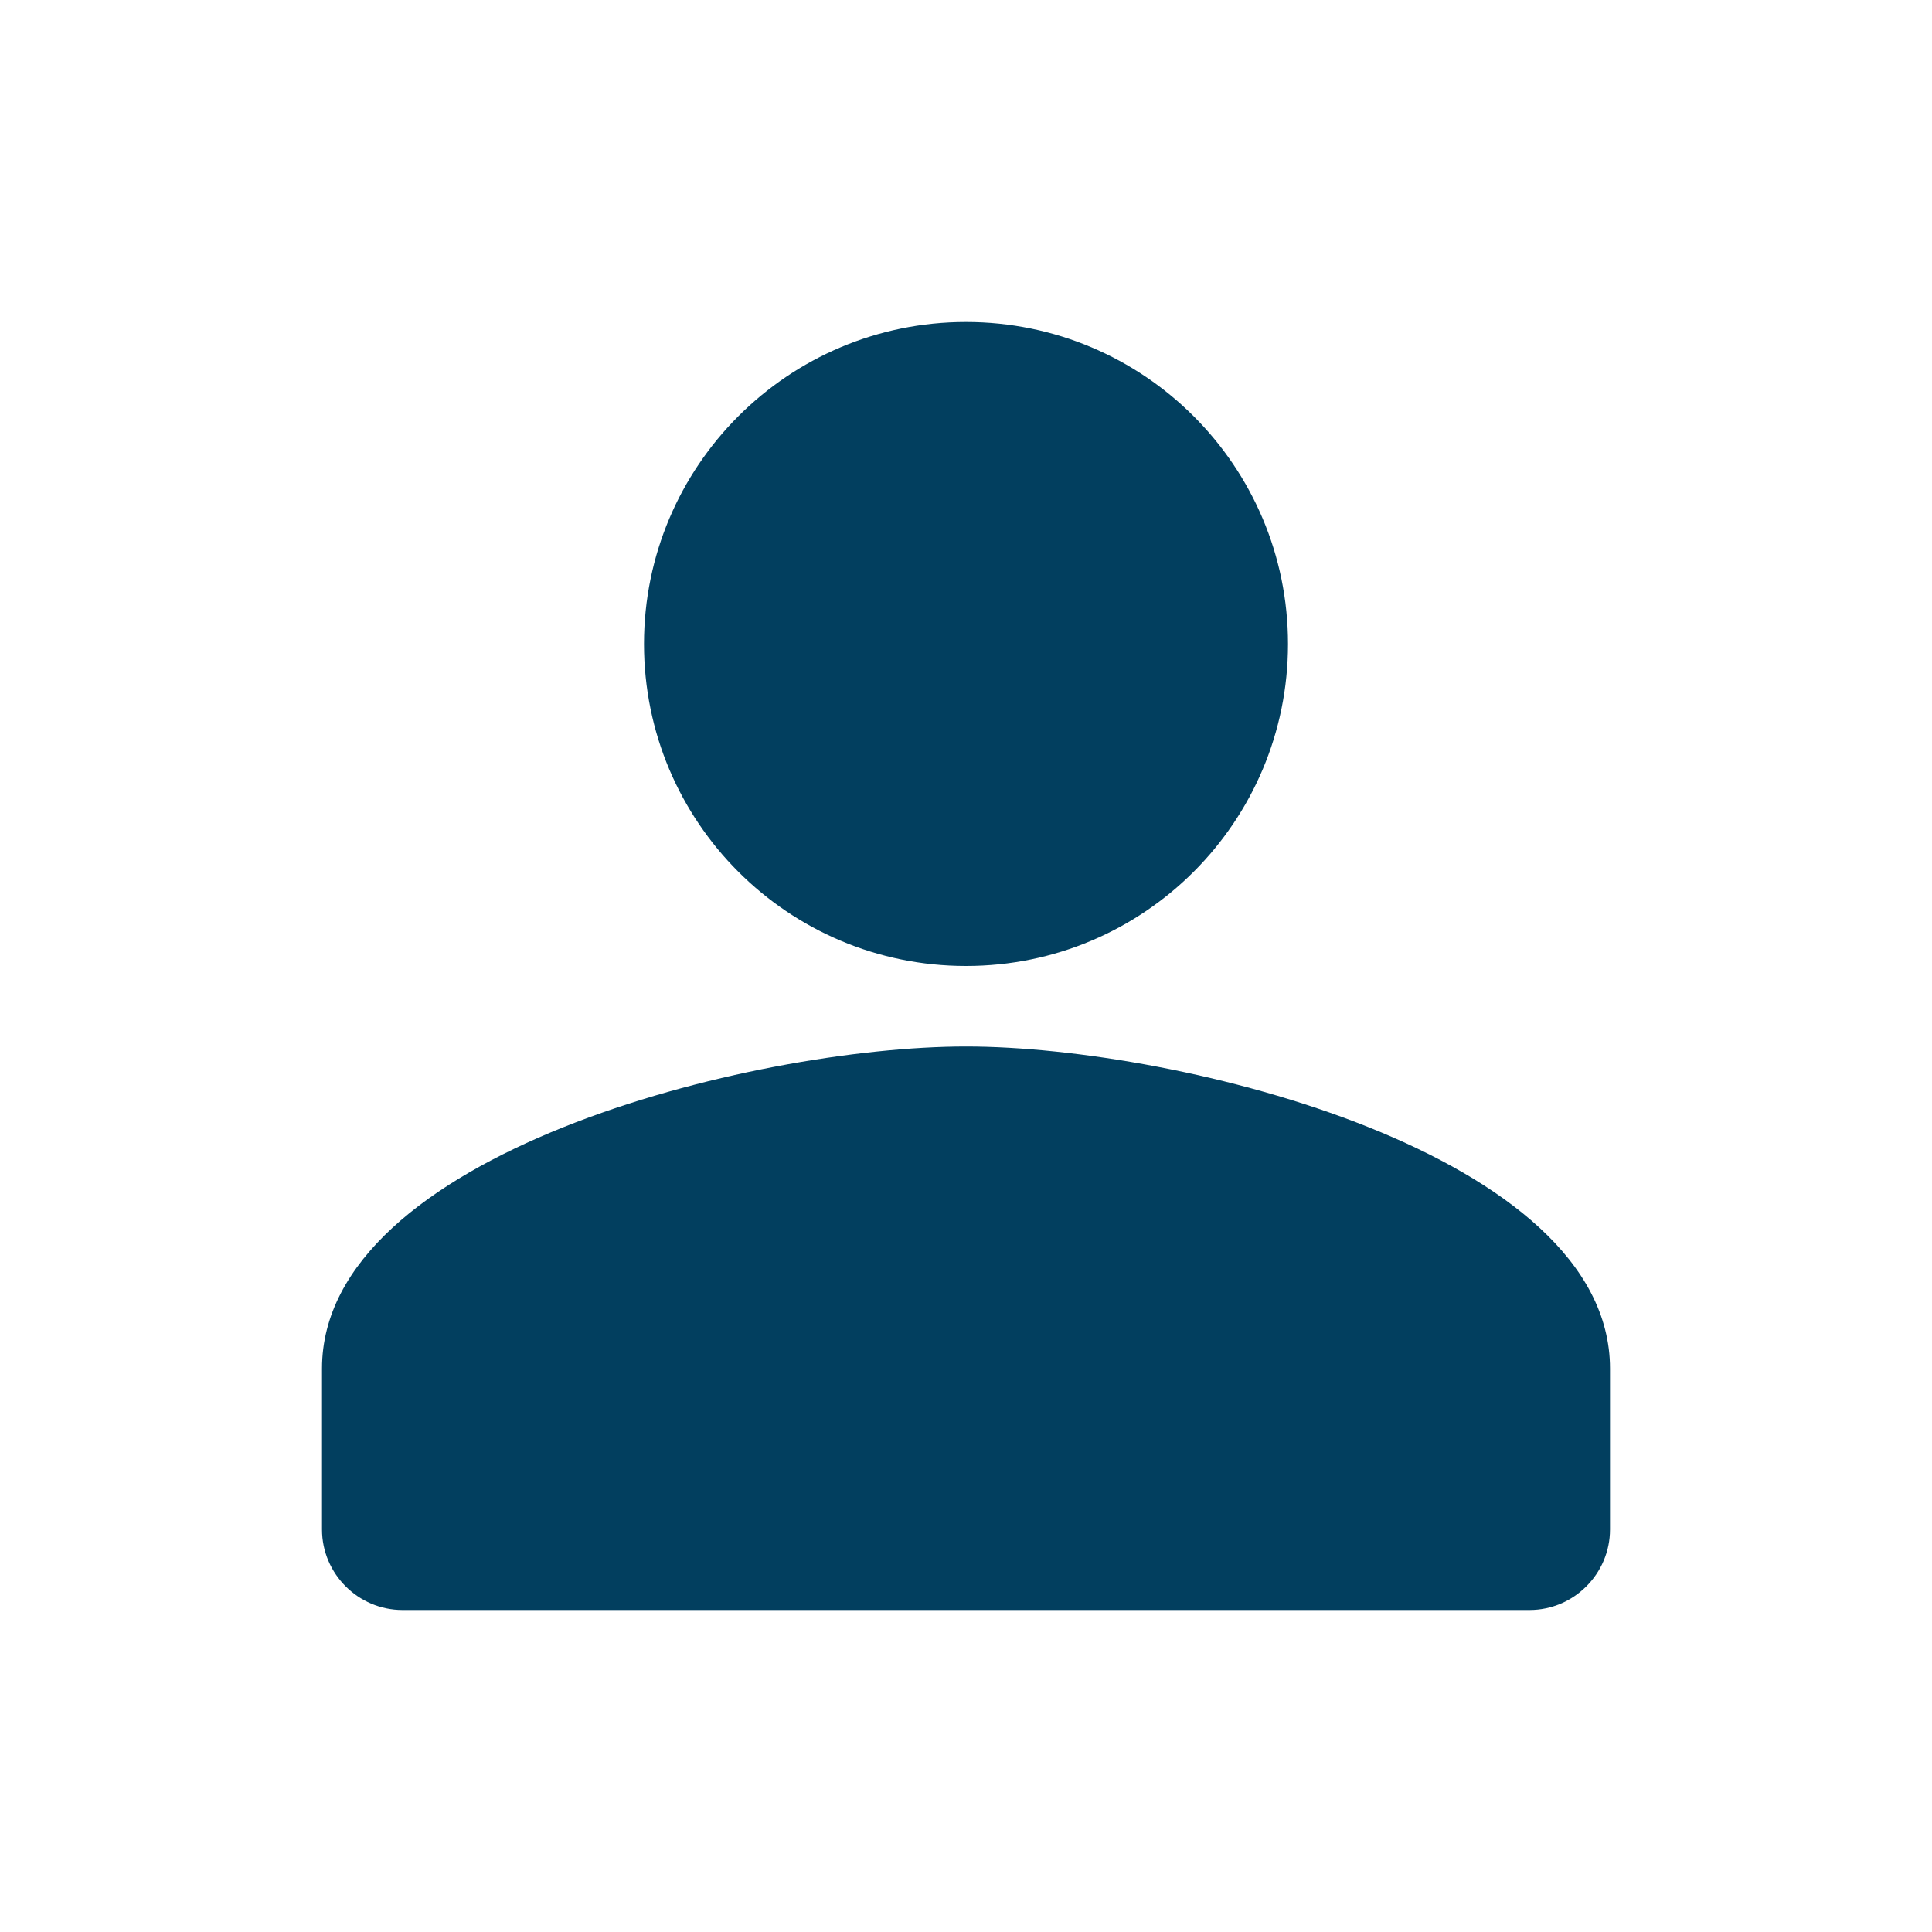
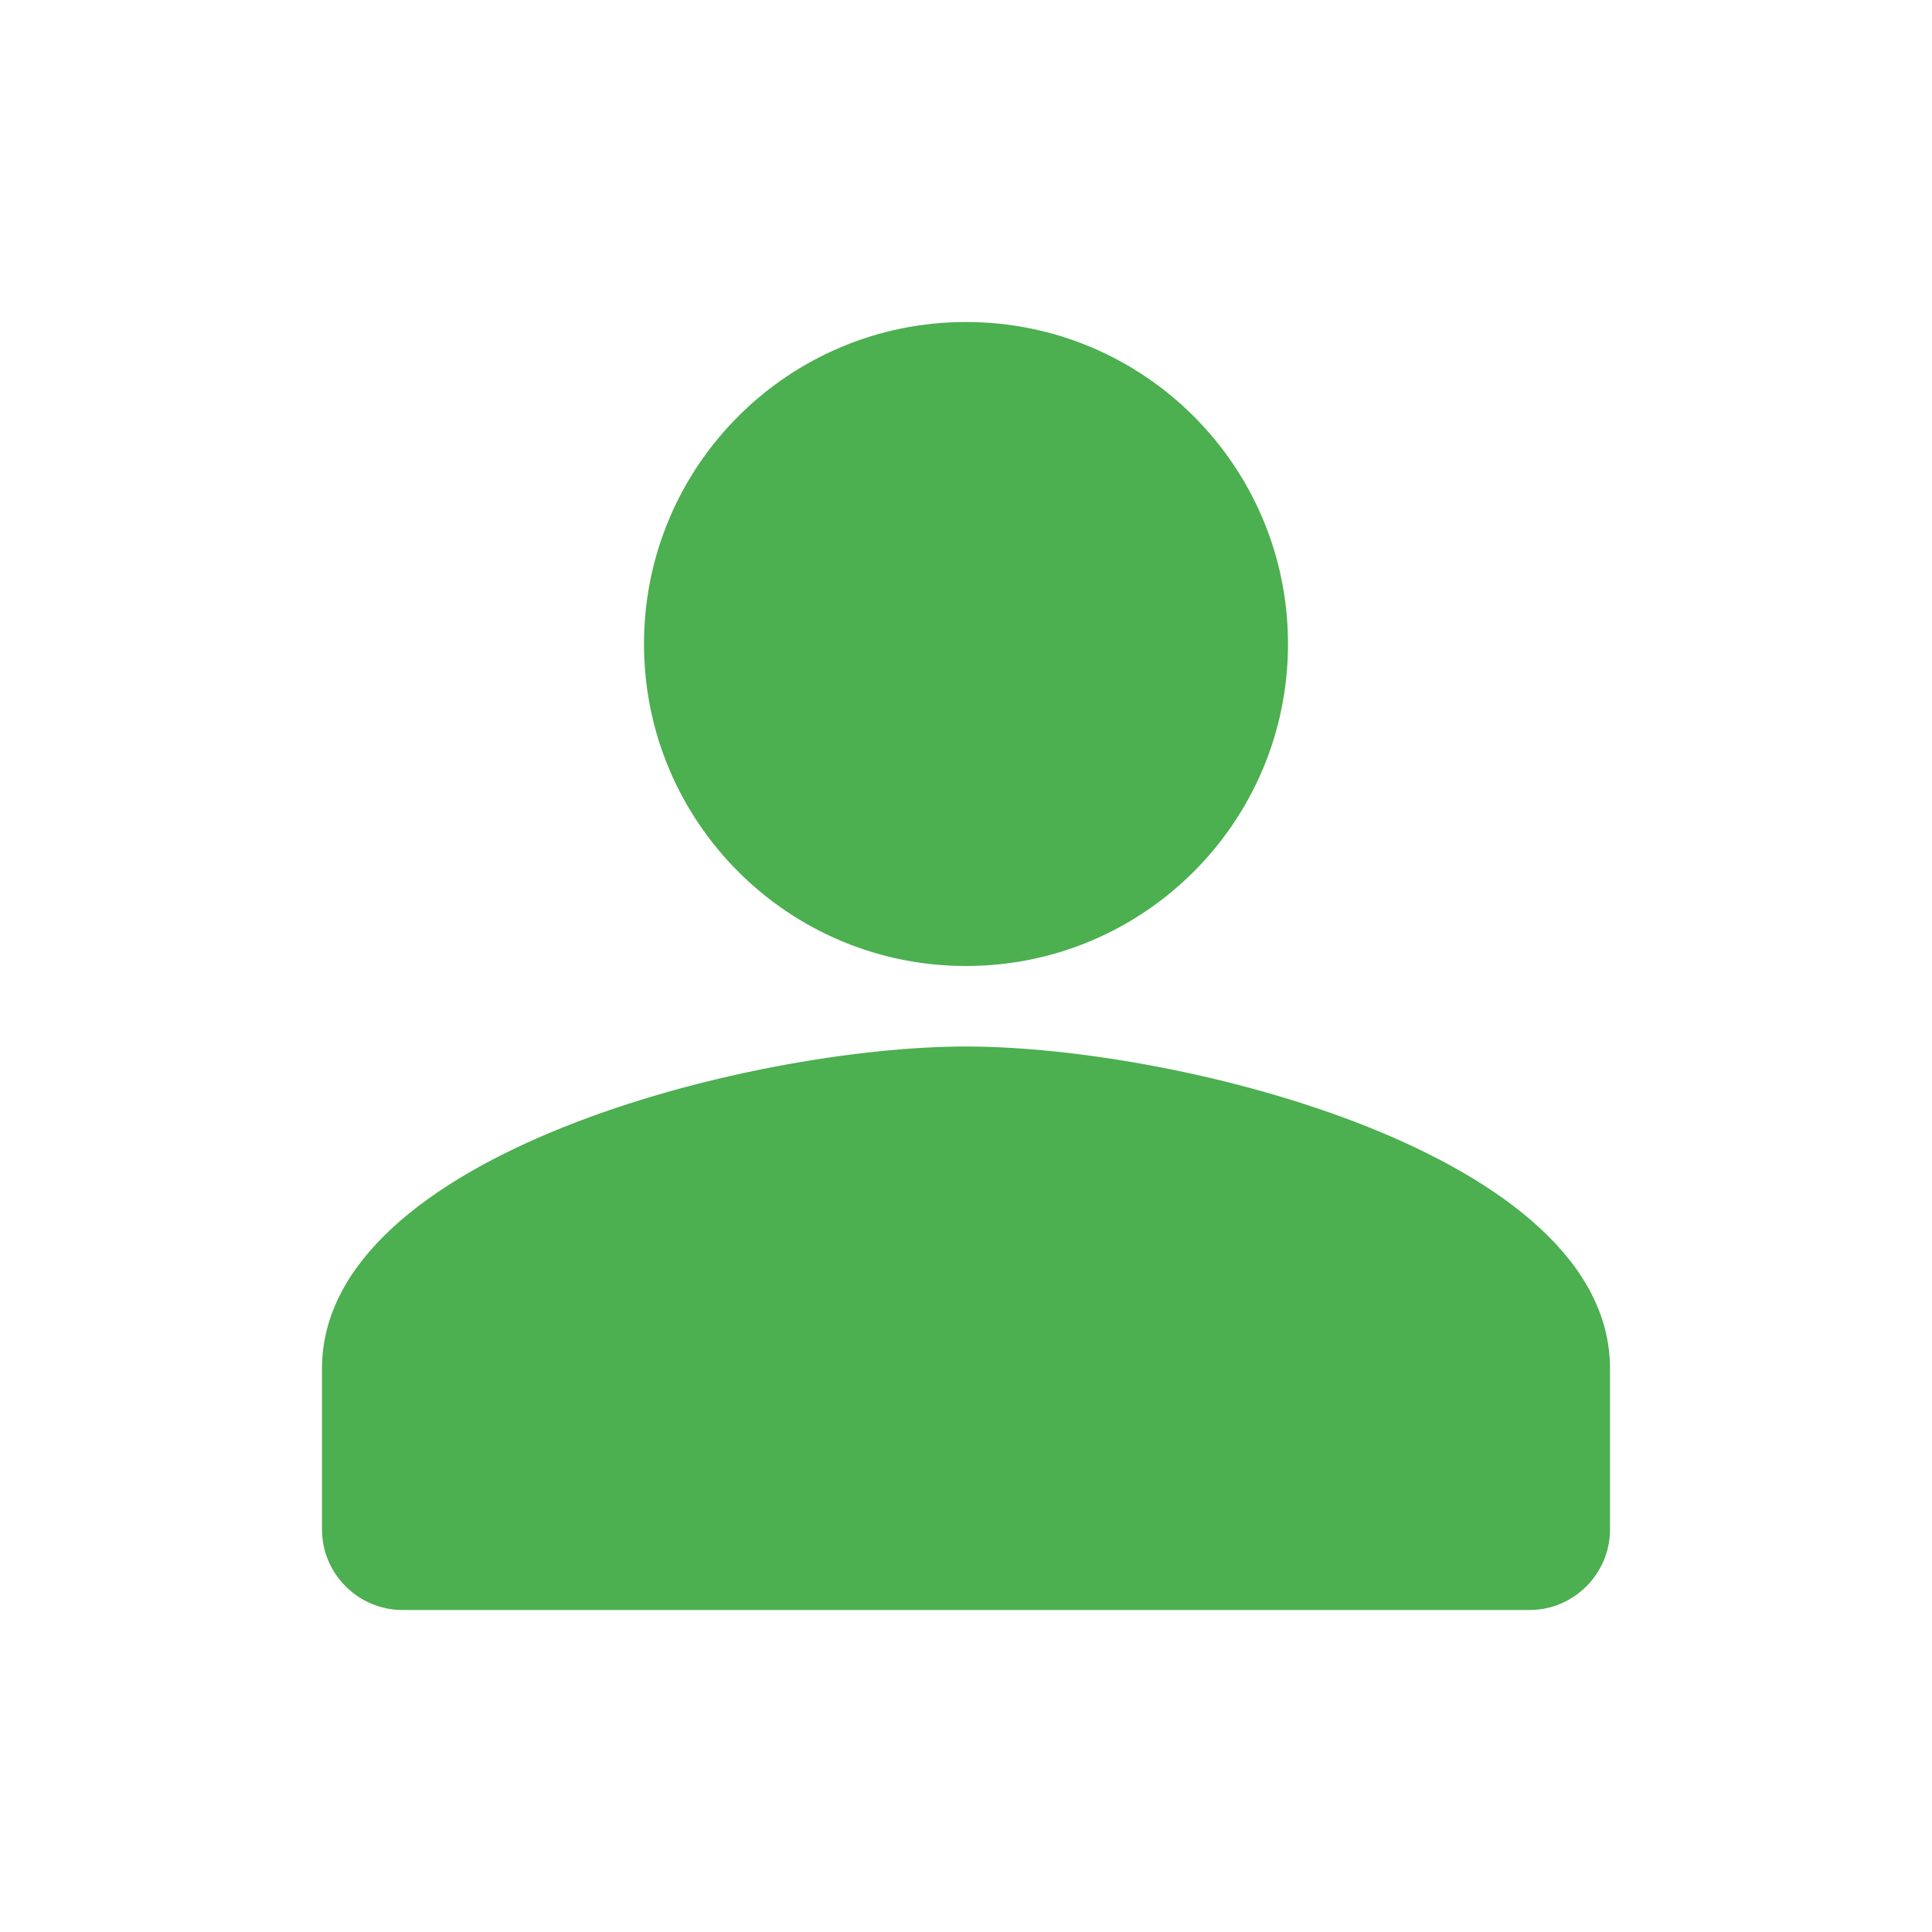
<svg xmlns="http://www.w3.org/2000/svg" width="24px" height="24px" viewBox="0 0 24 24" version="1.1">
  <g id="icon/icon-perm_identity" stroke="none" stroke-width="1" fill="none" fill-rule="evenodd">
-     <path d="M12,12 C14.21,12 16,10.21 16,8 C16,5.79 14.21,4 12,4 C9.79,4 8,5.79 8,8 C8,10.21 9.79,12 12,12 Z" id="Path" fill="#023f5f" fill-rule="nonzero">
+     <path d="M12,12 C14.21,12 16,10.21 16,8 C16,5.79 14.21,4 12,4 C9.79,4 8,5.79 8,8 C8,10.21 9.79,12 12,12 Z" id="Path" fill="#4caf50" fill-rule="nonzero">
		</path>
-     <path d="M12,13 C9.33,13 4,14.34 4,17 L4,19 C4,19.55 4.45,20 5,20 L19,20 C19.55,20 20,19.55 20,19 L20,17 C20,14.34 14.67,13 12,13 Z" id="Path" fill="#023f5f" fill-rule="nonzero">
+     <path d="M12,13 C9.33,13 4,14.34 4,17 L4,19 C4,19.55 4.45,20 5,20 L19,20 C19.55,20 20,19.55 20,19 L20,17 C20,14.34 14.67,13 12,13 Z" id="Path" fill="#4caf50" fill-rule="nonzero">
		</path>
  </g>
</svg>
